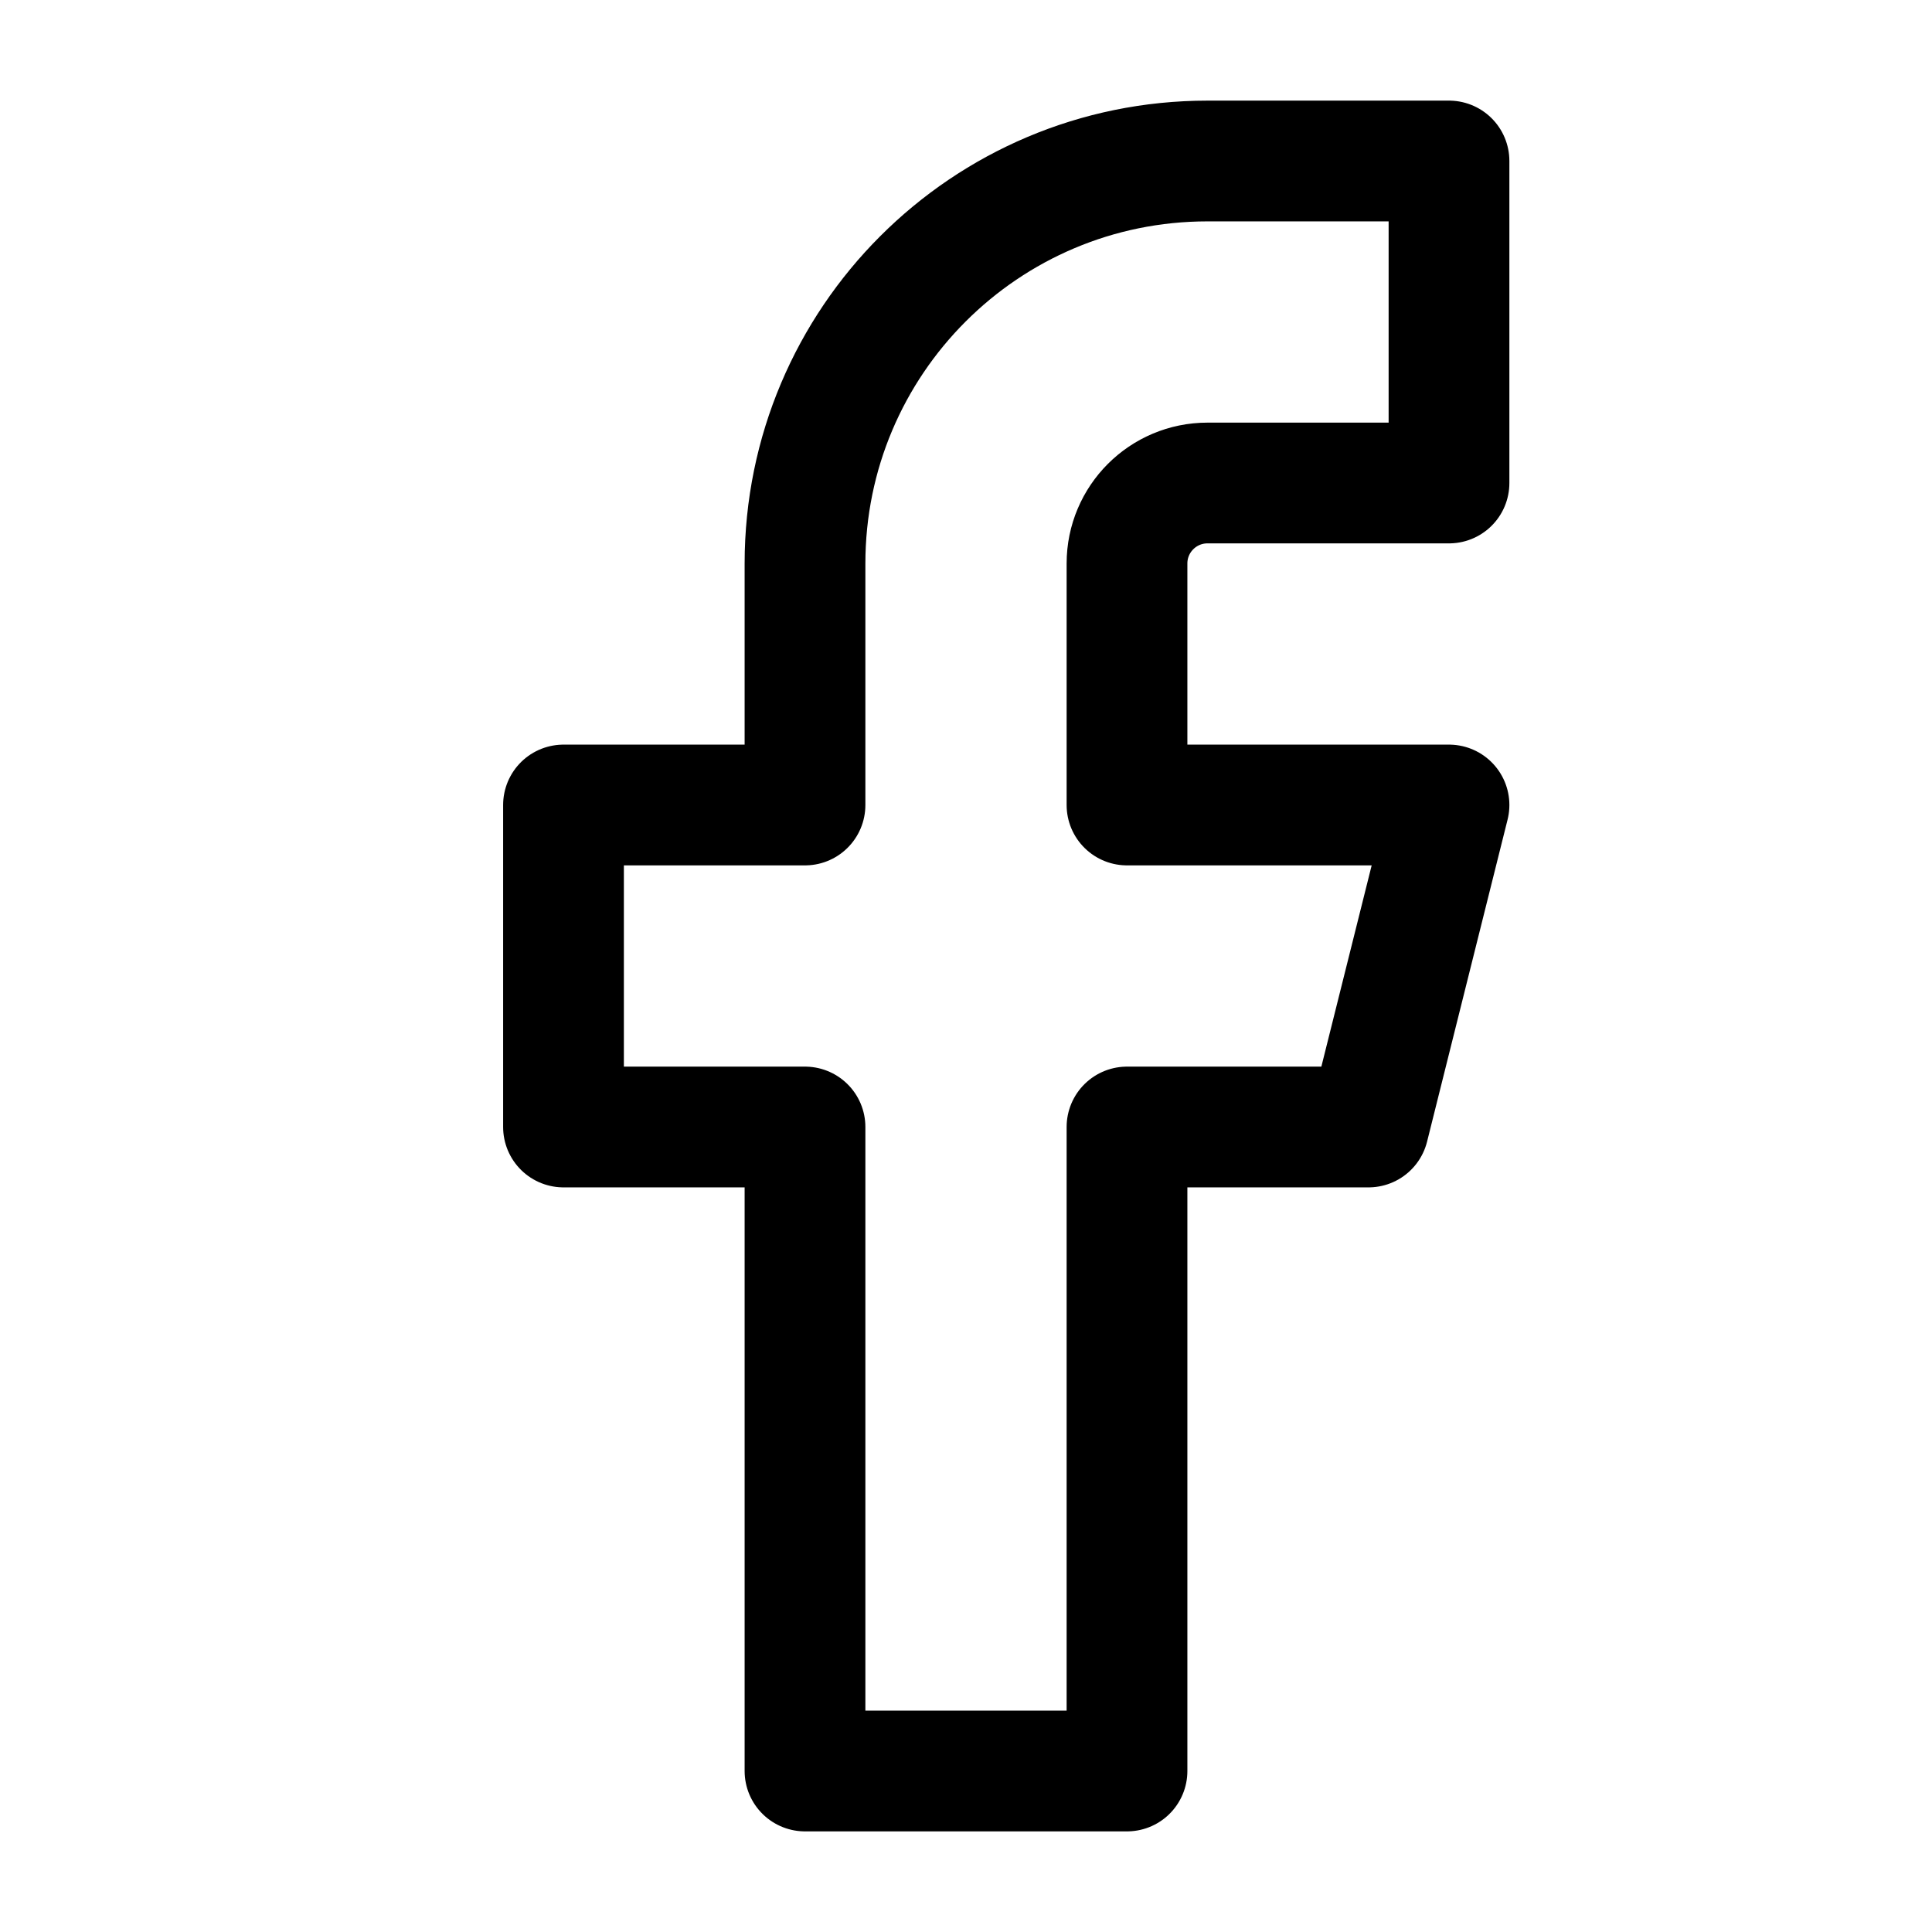
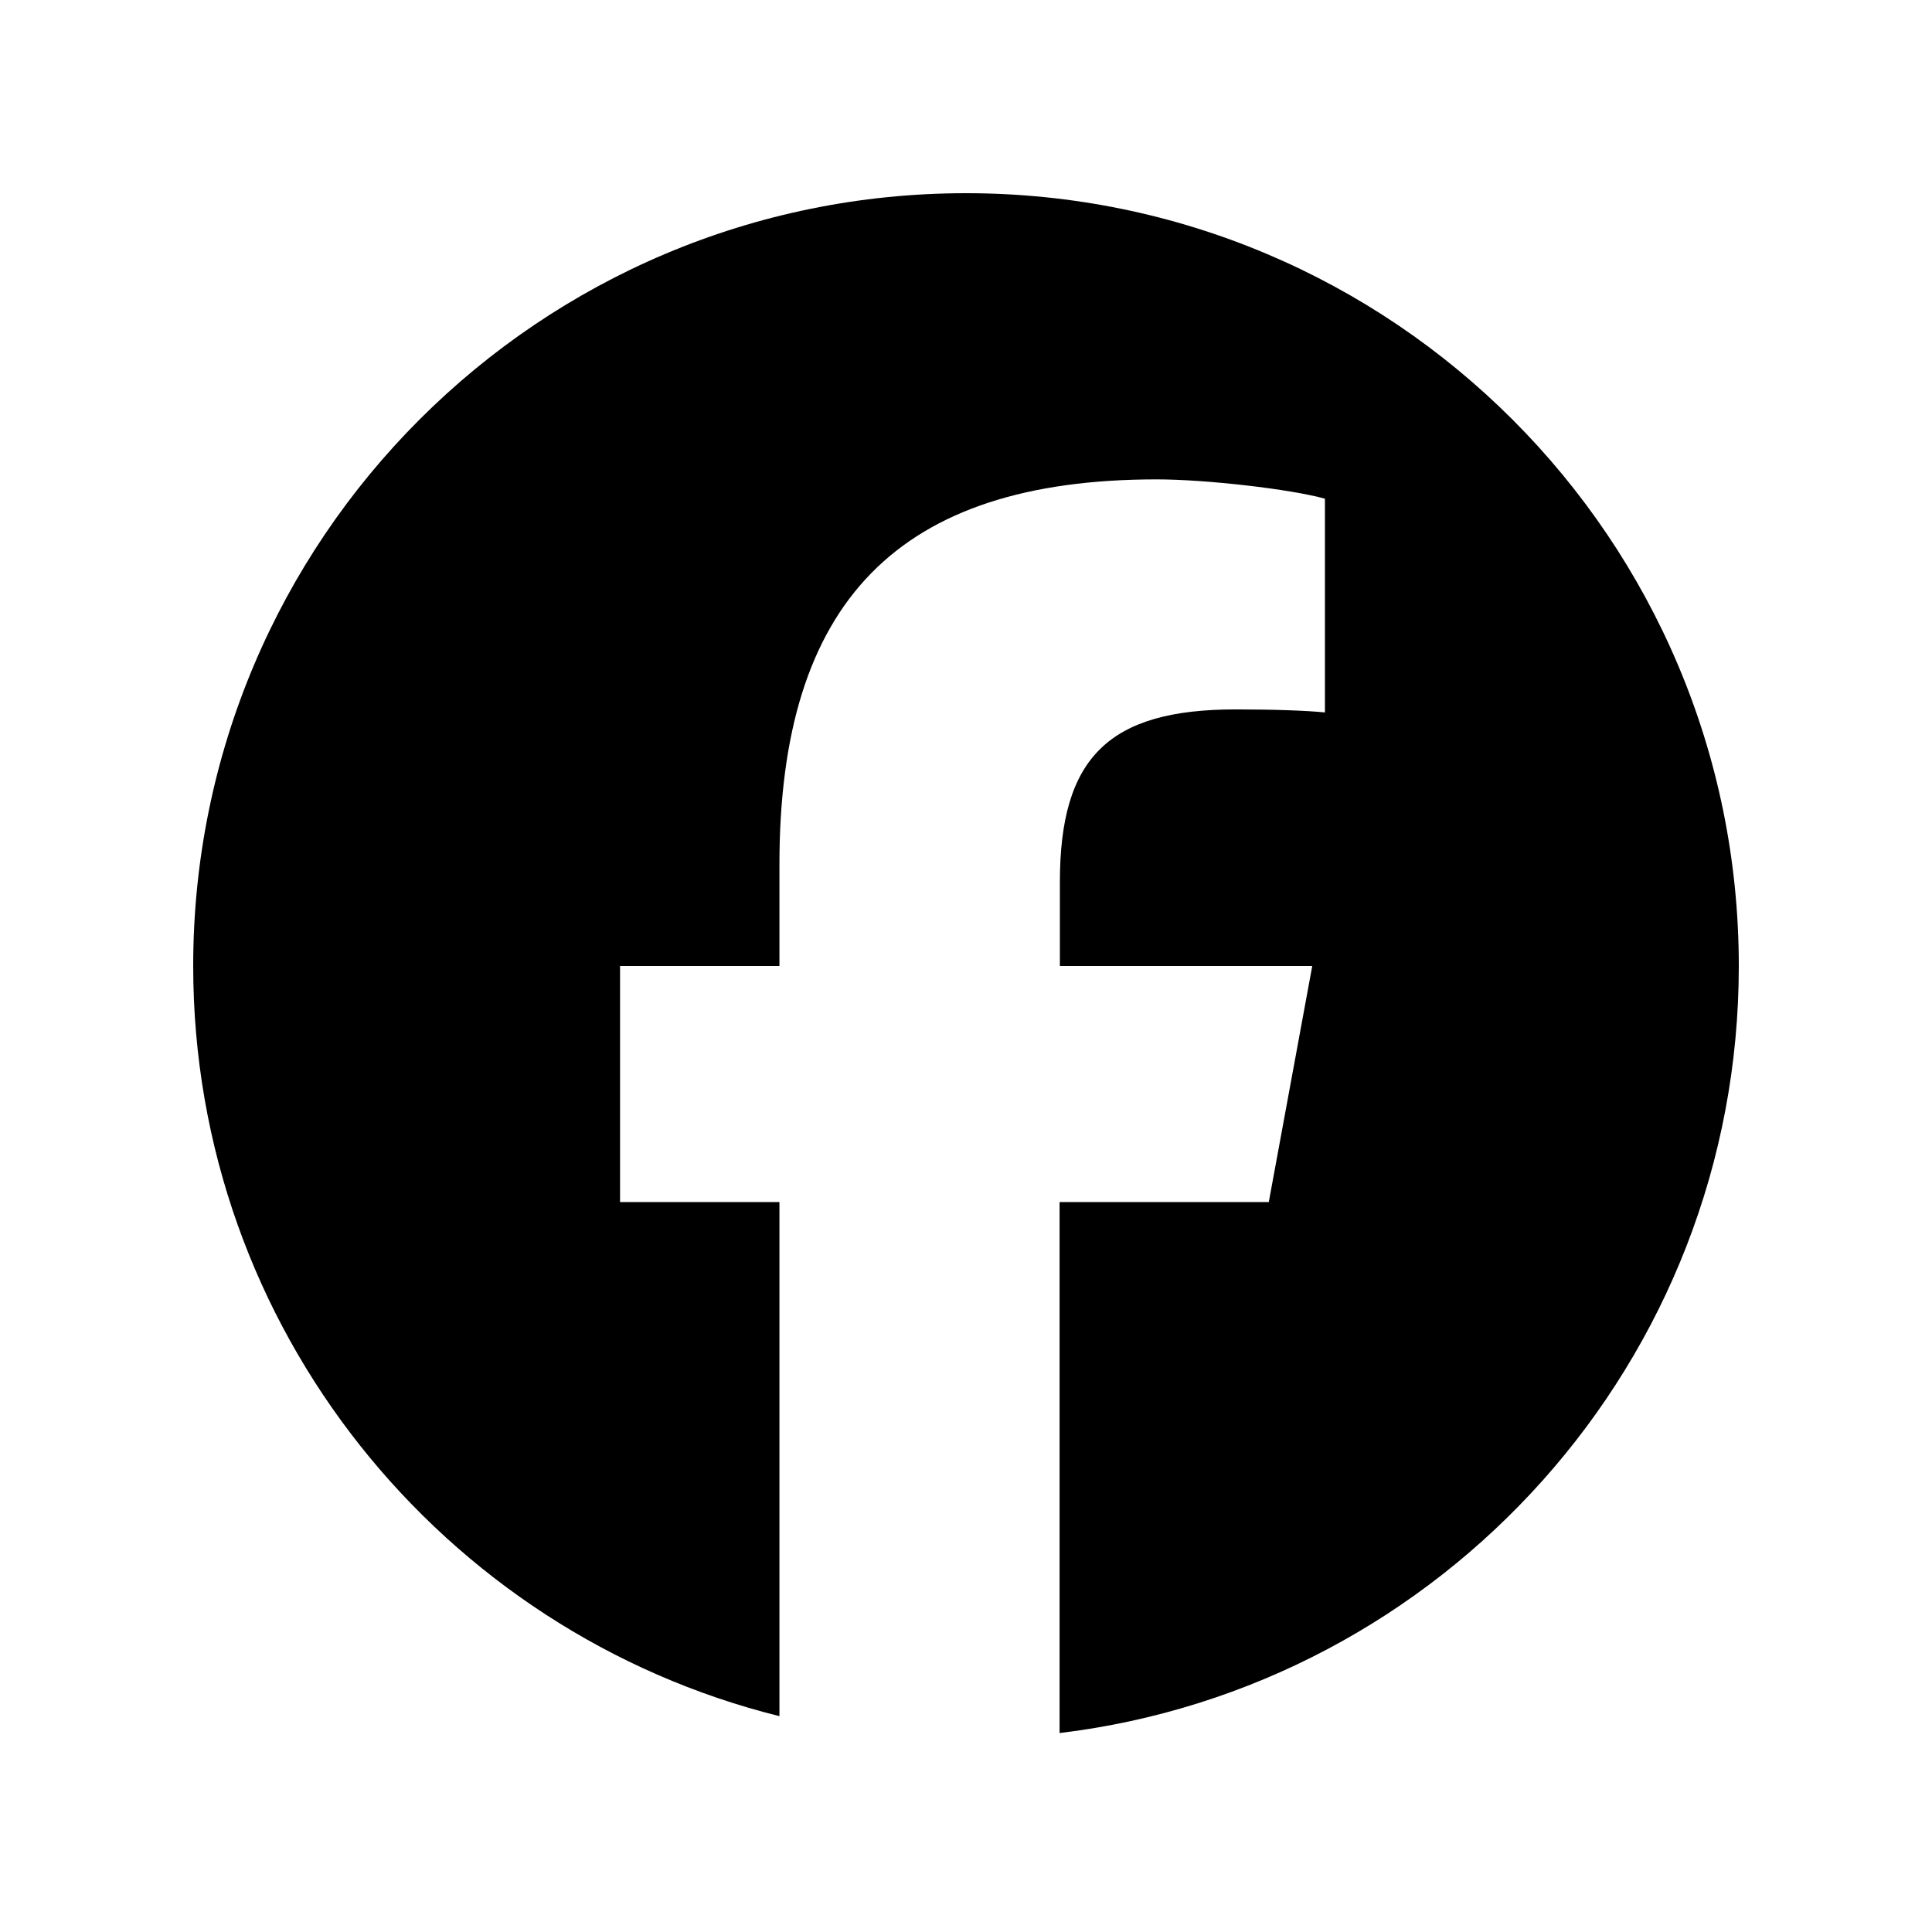
- <svg xmlns="http://www.w3.org/2000/svg" viewBox="0 0 24 24" fill="none" stroke="#000" stroke-width="1.5" stroke-linecap="round" stroke-linejoin="round">
-   <path d="M18 2h-3a5 5 0 0 0-5 5v3H7v4h3v8h4v-8h3l1-4h-4V7a1 1 0 0 1 1-1h3z" />
+ <svg xmlns="http://www.w3.org/2000/svg" viewBox="0 0 640 640">
+   <path d="M576 320C576 178.6 461.4 64 320 64C178.6 64 64 178.6 64 320C64 440 146.7 540.8 258.2 568.5L258.2 398.2L205.4 398.2L205.4 320L258.2 320L258.2 286.3C258.2 199.2 297.6 158.8 383.2 158.8C399.4 158.8 427.4 162 438.9 165.2L438.9 236C432.9 235.4 422.4 235 409.3 235C367.3 235 351.1 250.9 351.1 292.2L351.1 320L434.7 320L420.3 398.2L351 398.2L351 574.1C477.8 558.8 576 450.9 576 320z" />
</svg>
